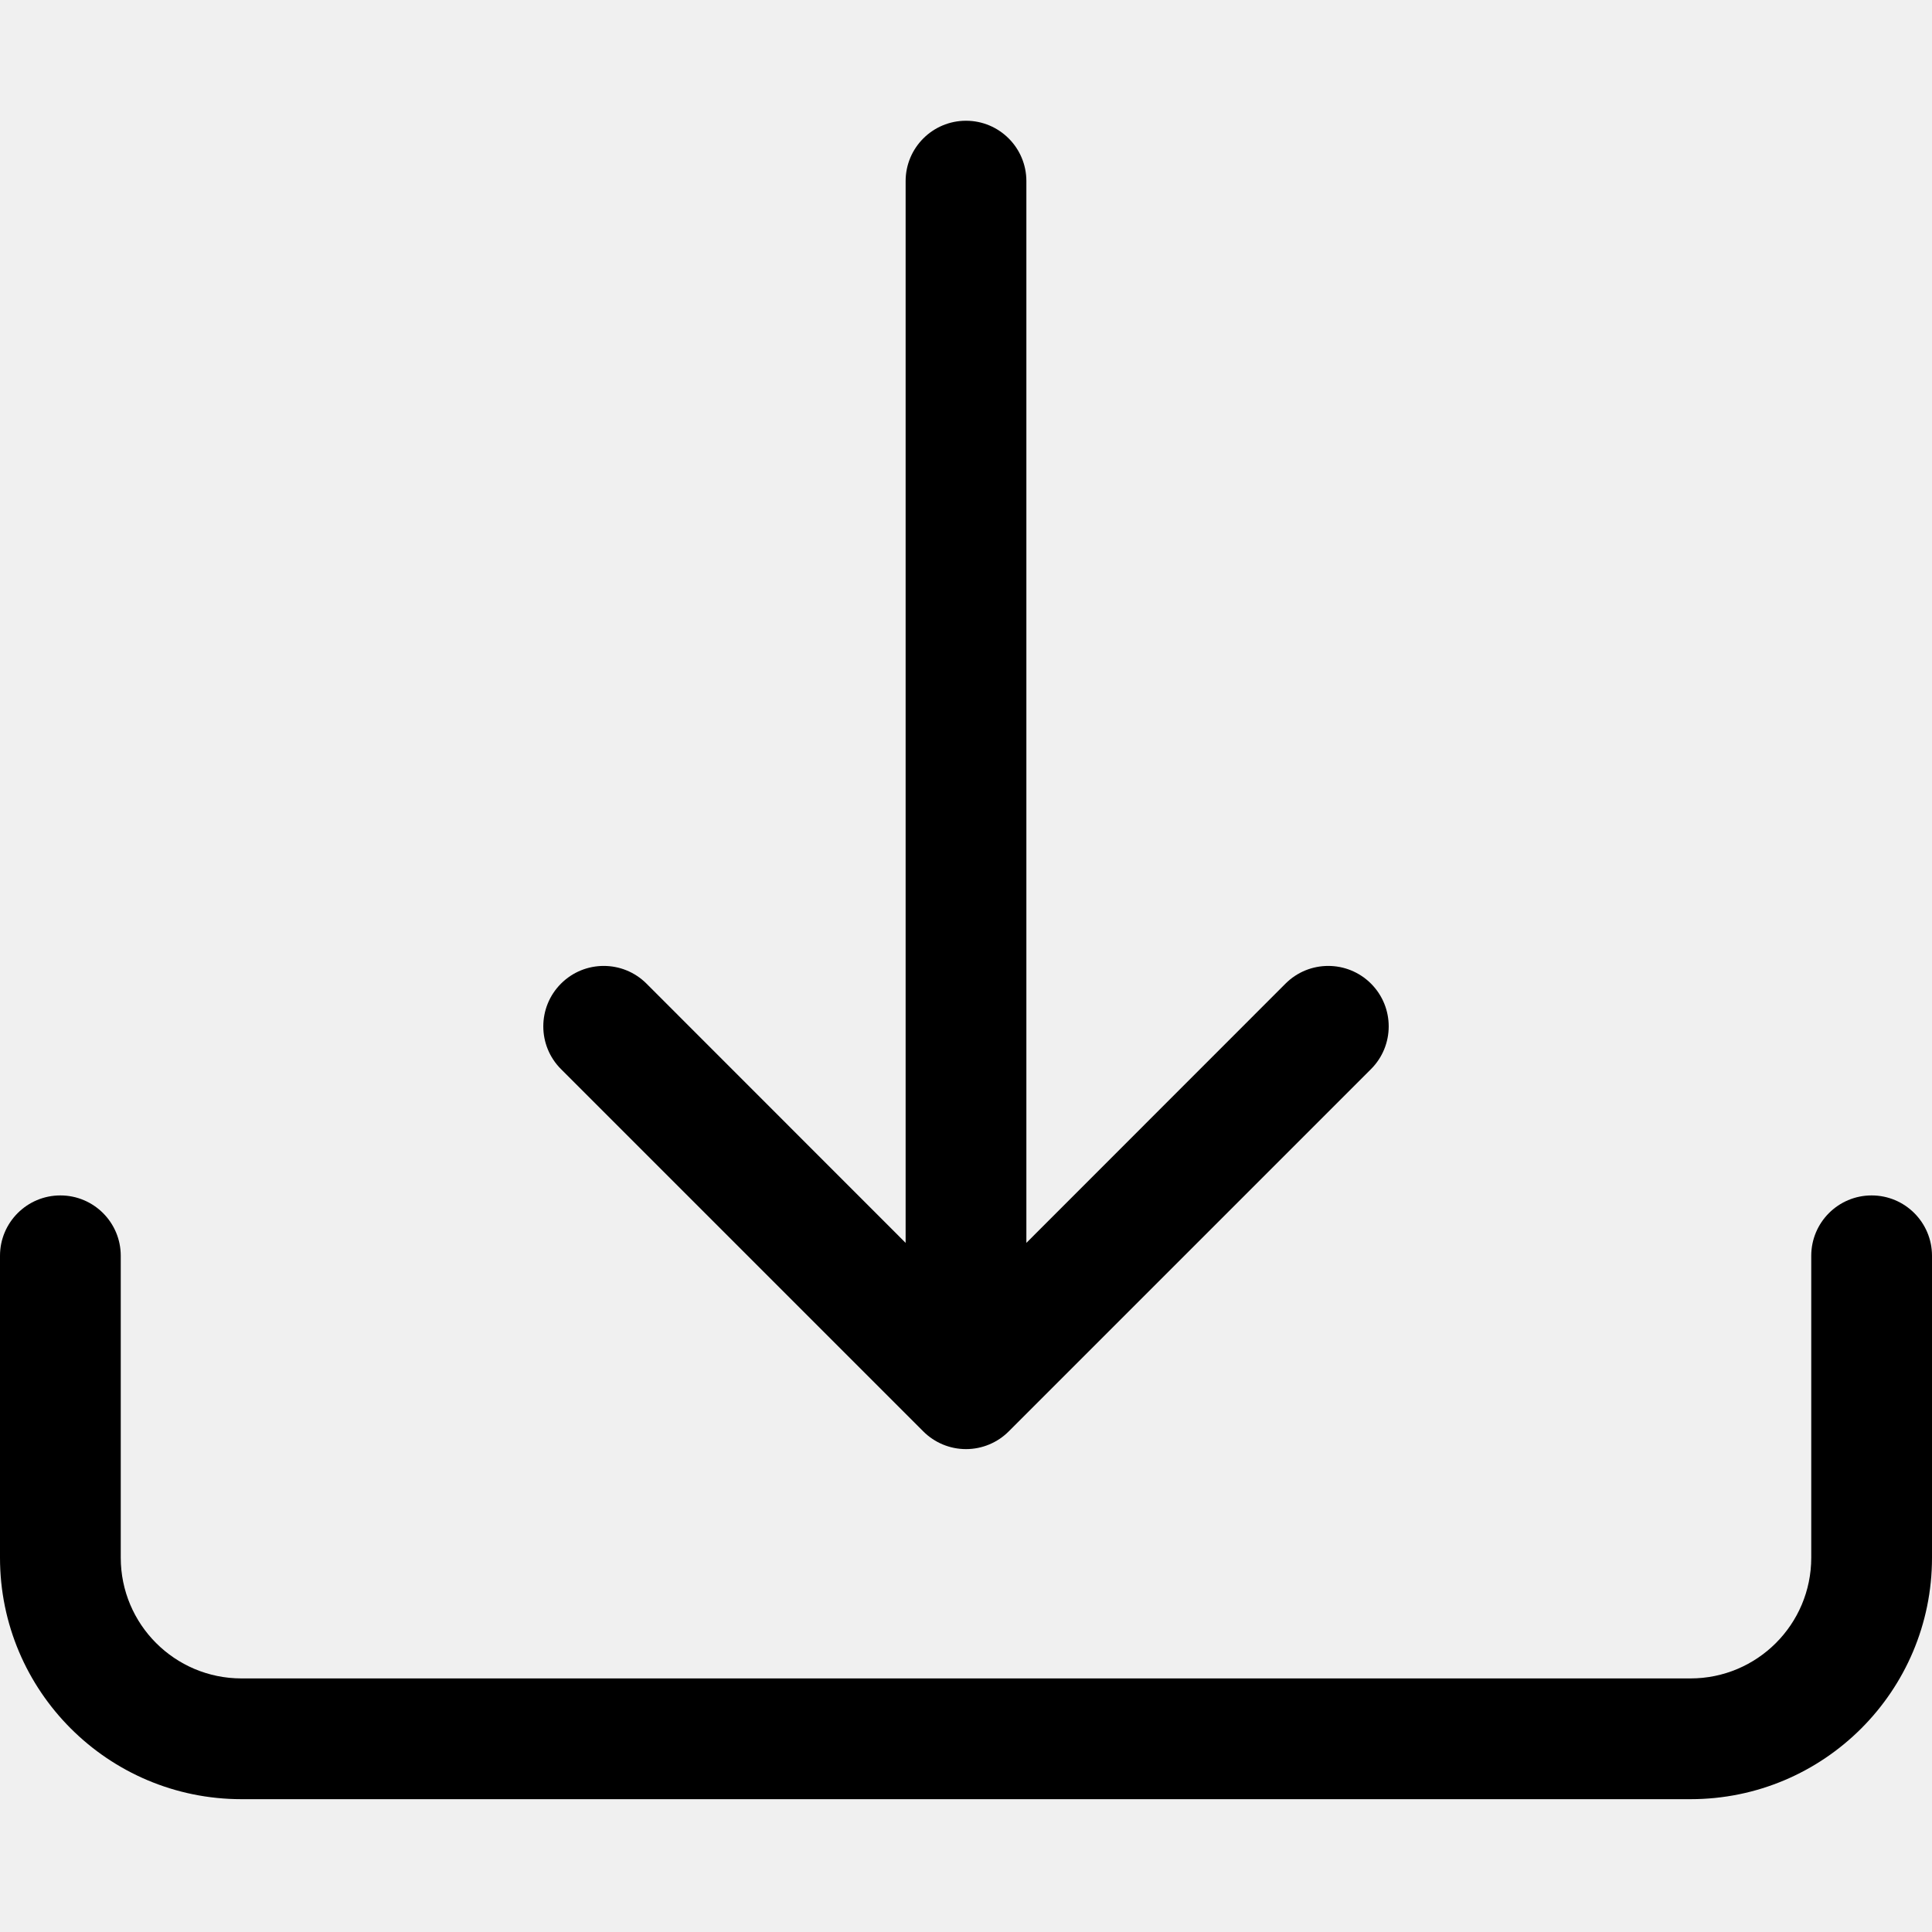
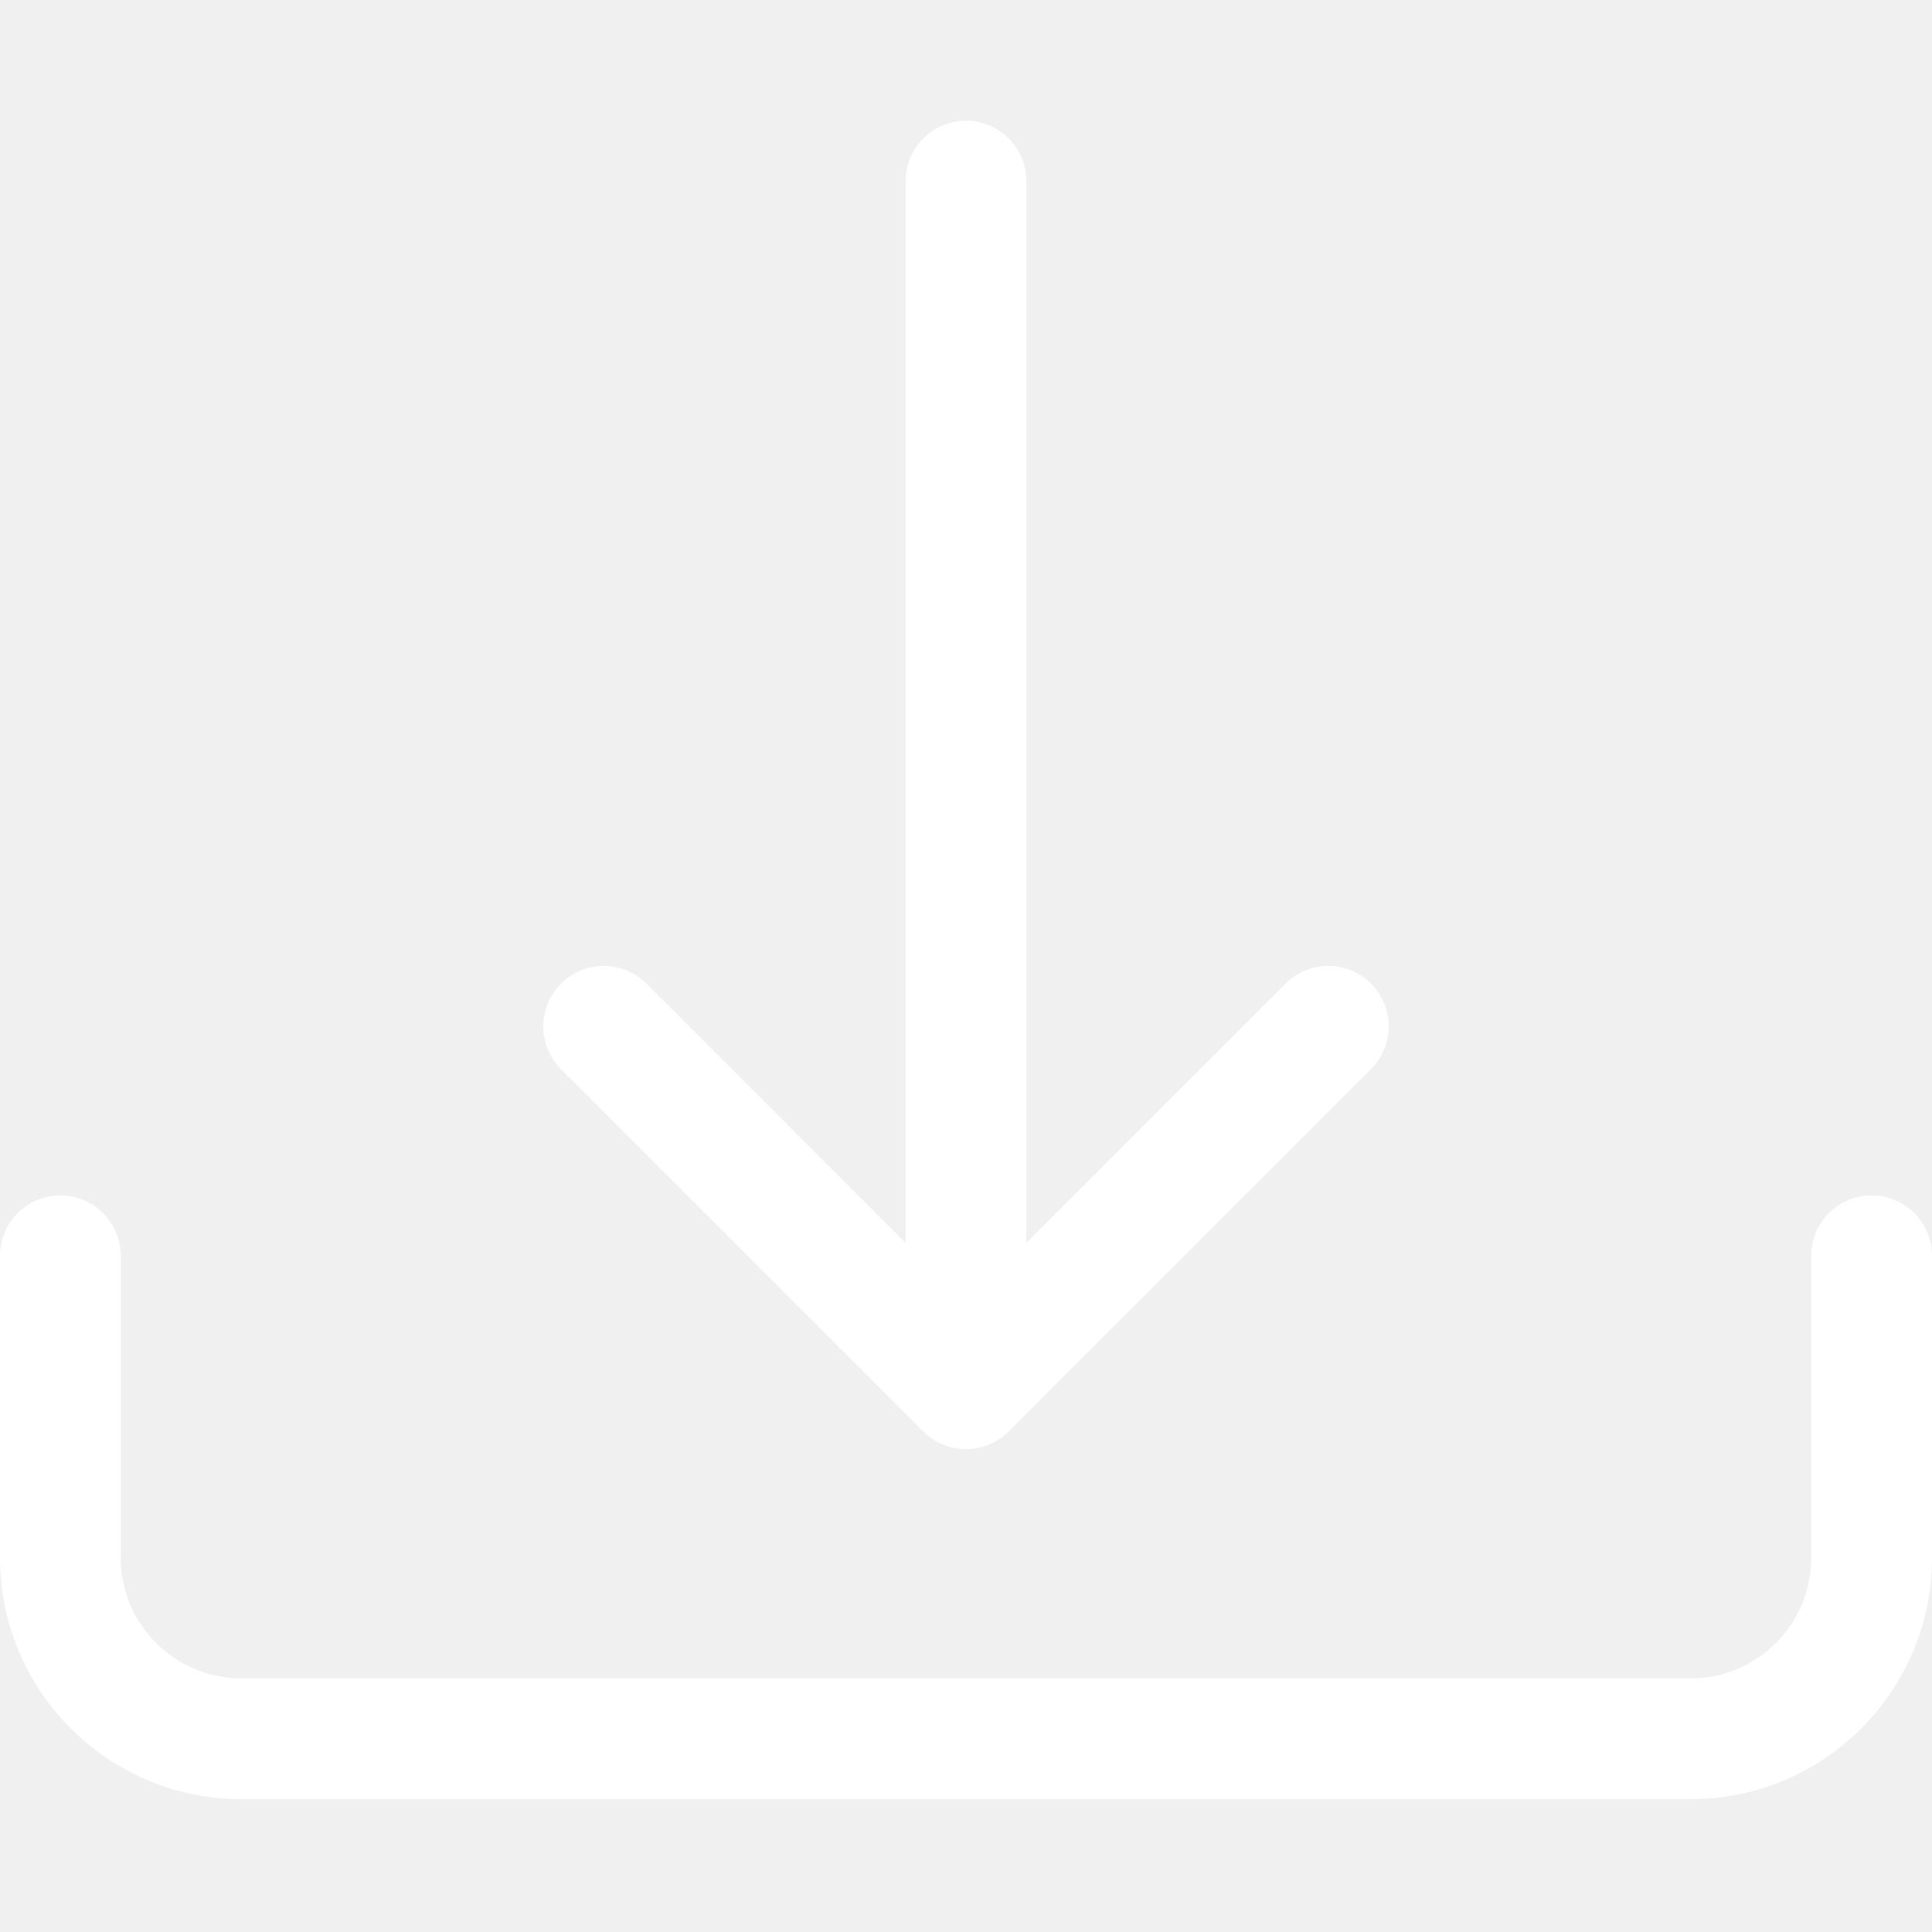
- <svg xmlns="http://www.w3.org/2000/svg" width="16" height="16" fill="currentColor" class="bi bi-download" viewBox="0 0 16 16">
+ <svg xmlns="http://www.w3.org/2000/svg" width="16" height="16" fill="white" class="bi bi-download" viewBox="0 0 16 16">
  <path d="M.5 9.9a.5.5 0 0 1 .5.5v2.5a1 1 0 0 0 1 1h12a1 1 0 0 0 1-1v-2.5a.5.5 0 0 1 1 0v2.5a2 2 0 0 1-2 2H2a2 2 0 0 1-2-2v-2.5a.5.5 0 0 1 .5-.5z" />
  <path d="M7.646 11.854a.5.5 0 0 0 .708 0l3-3a.5.5 0 0 0-.708-.708L8.5 10.293V1.5a.5.5 0 0 0-1 0v8.793L5.354 8.146a.5.5 0 1 0-.708.708l3 3z" />
</svg>
